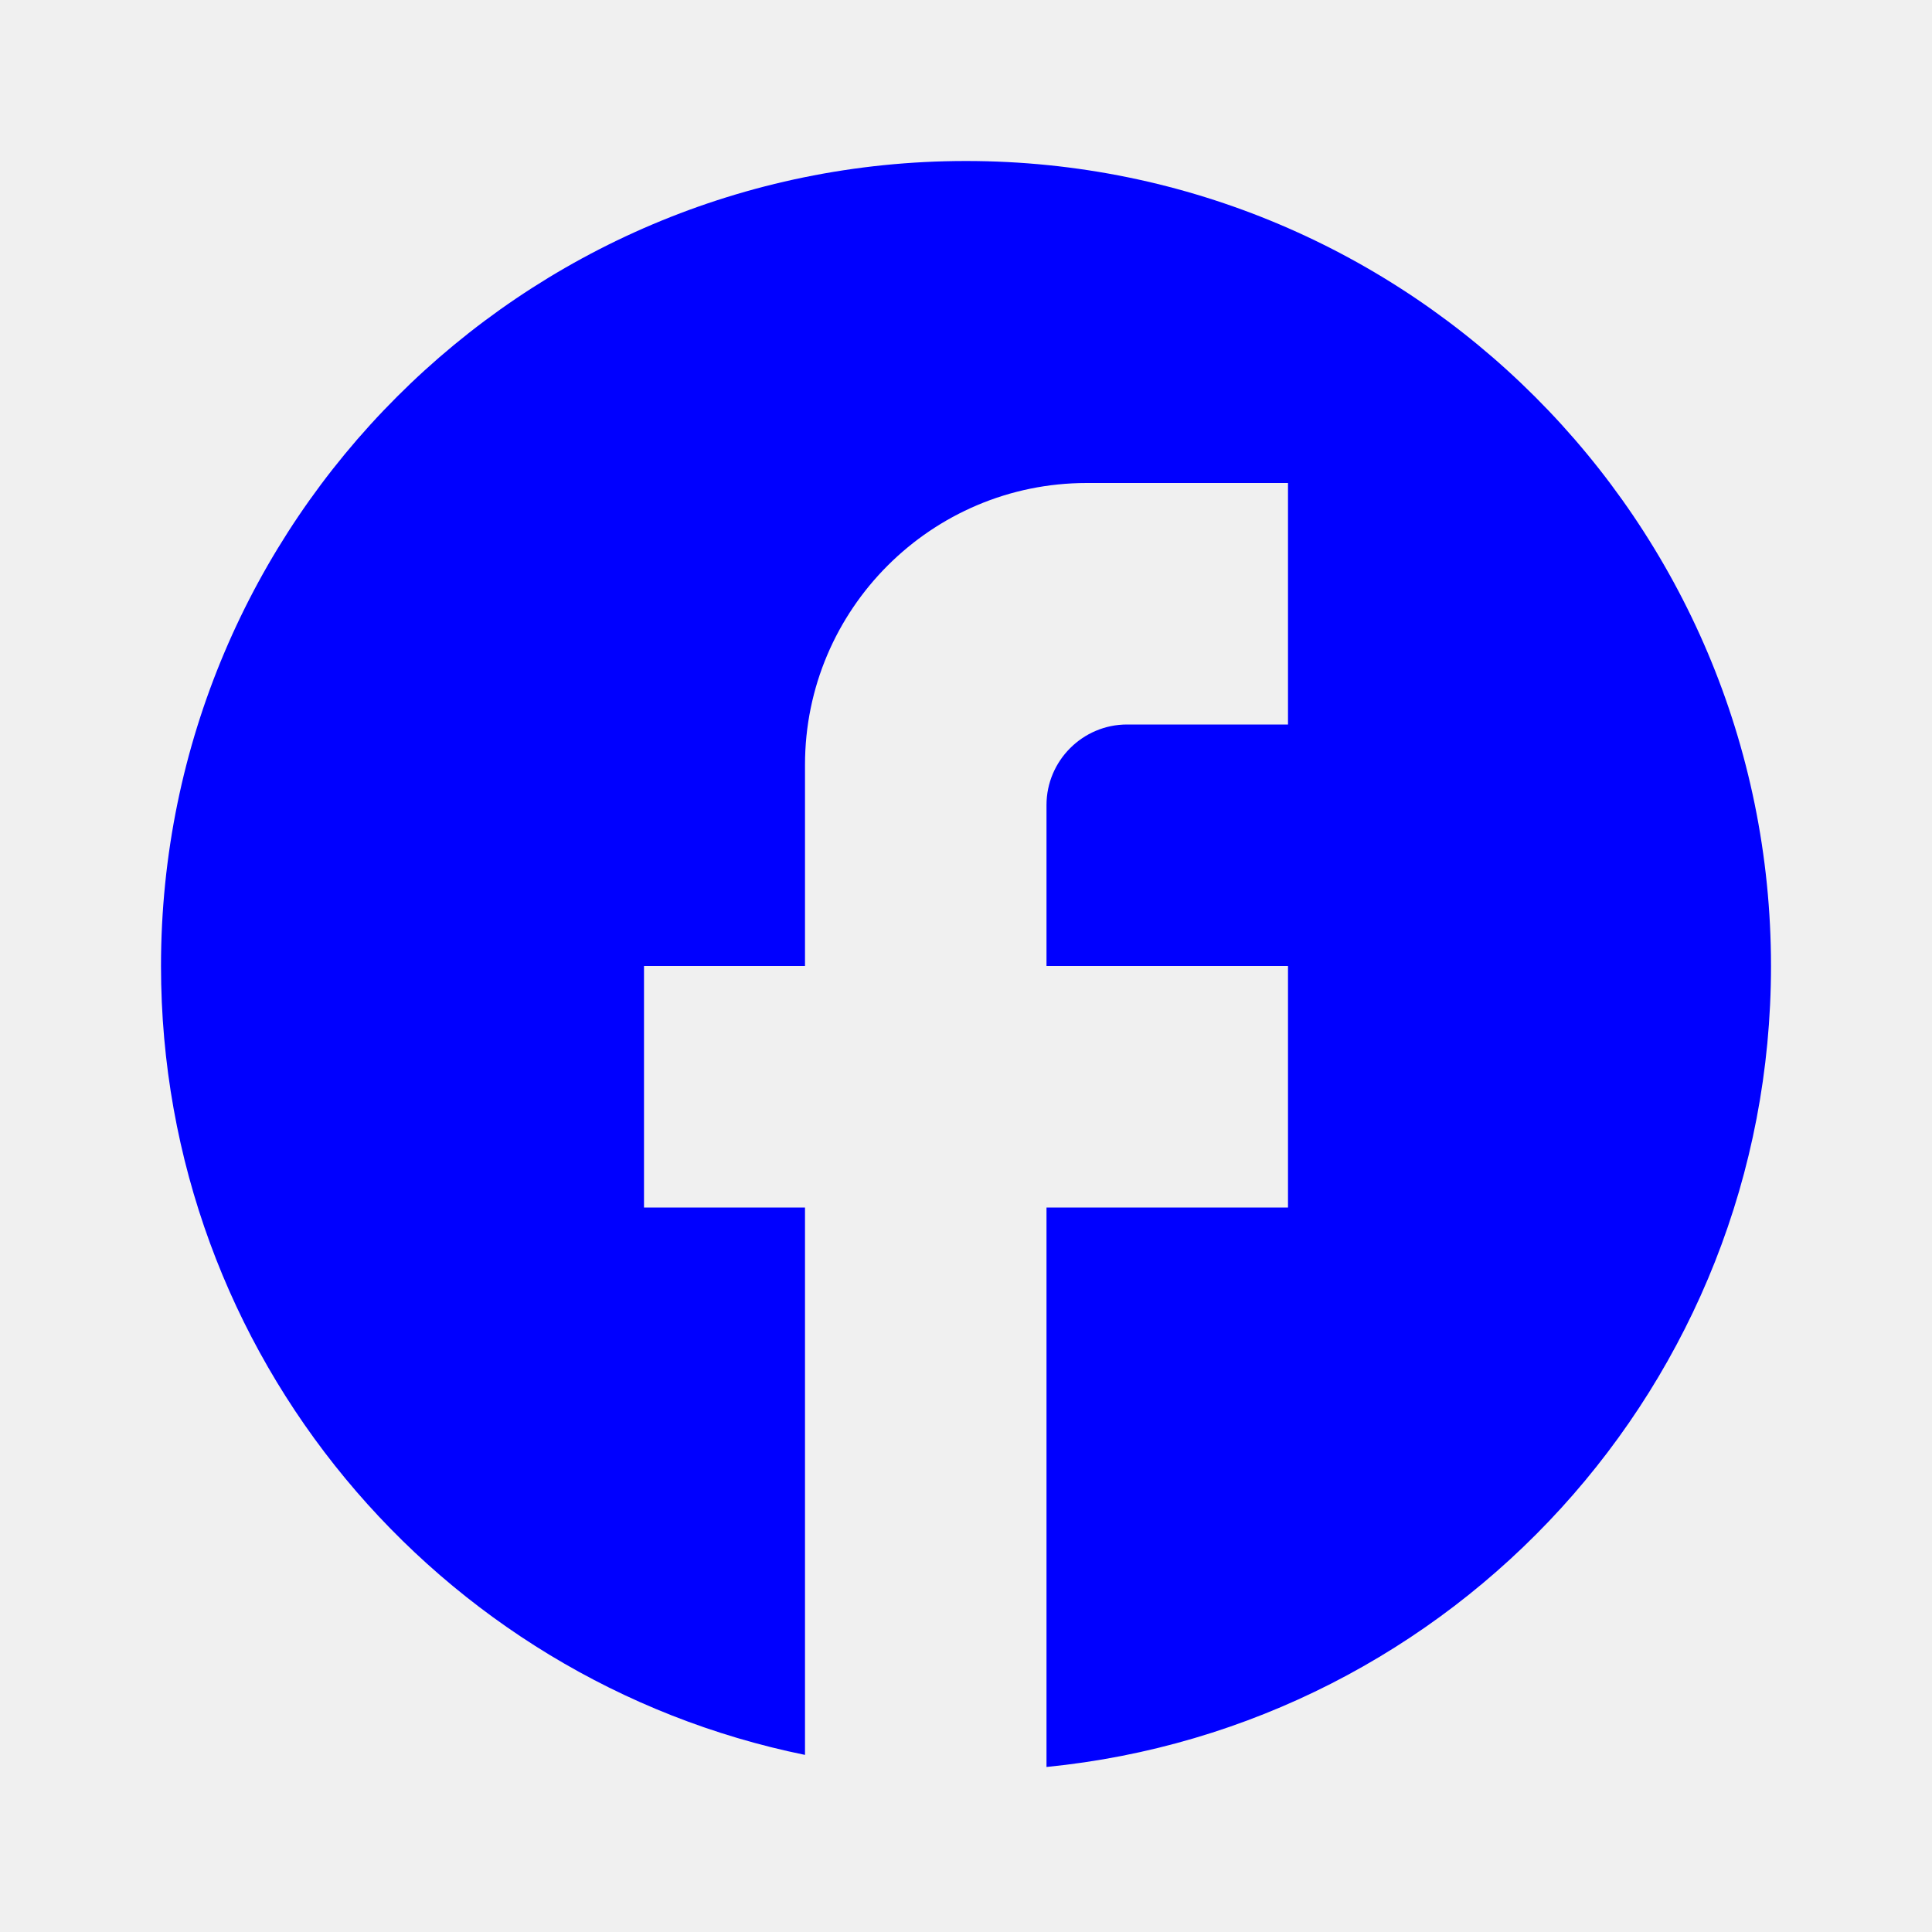
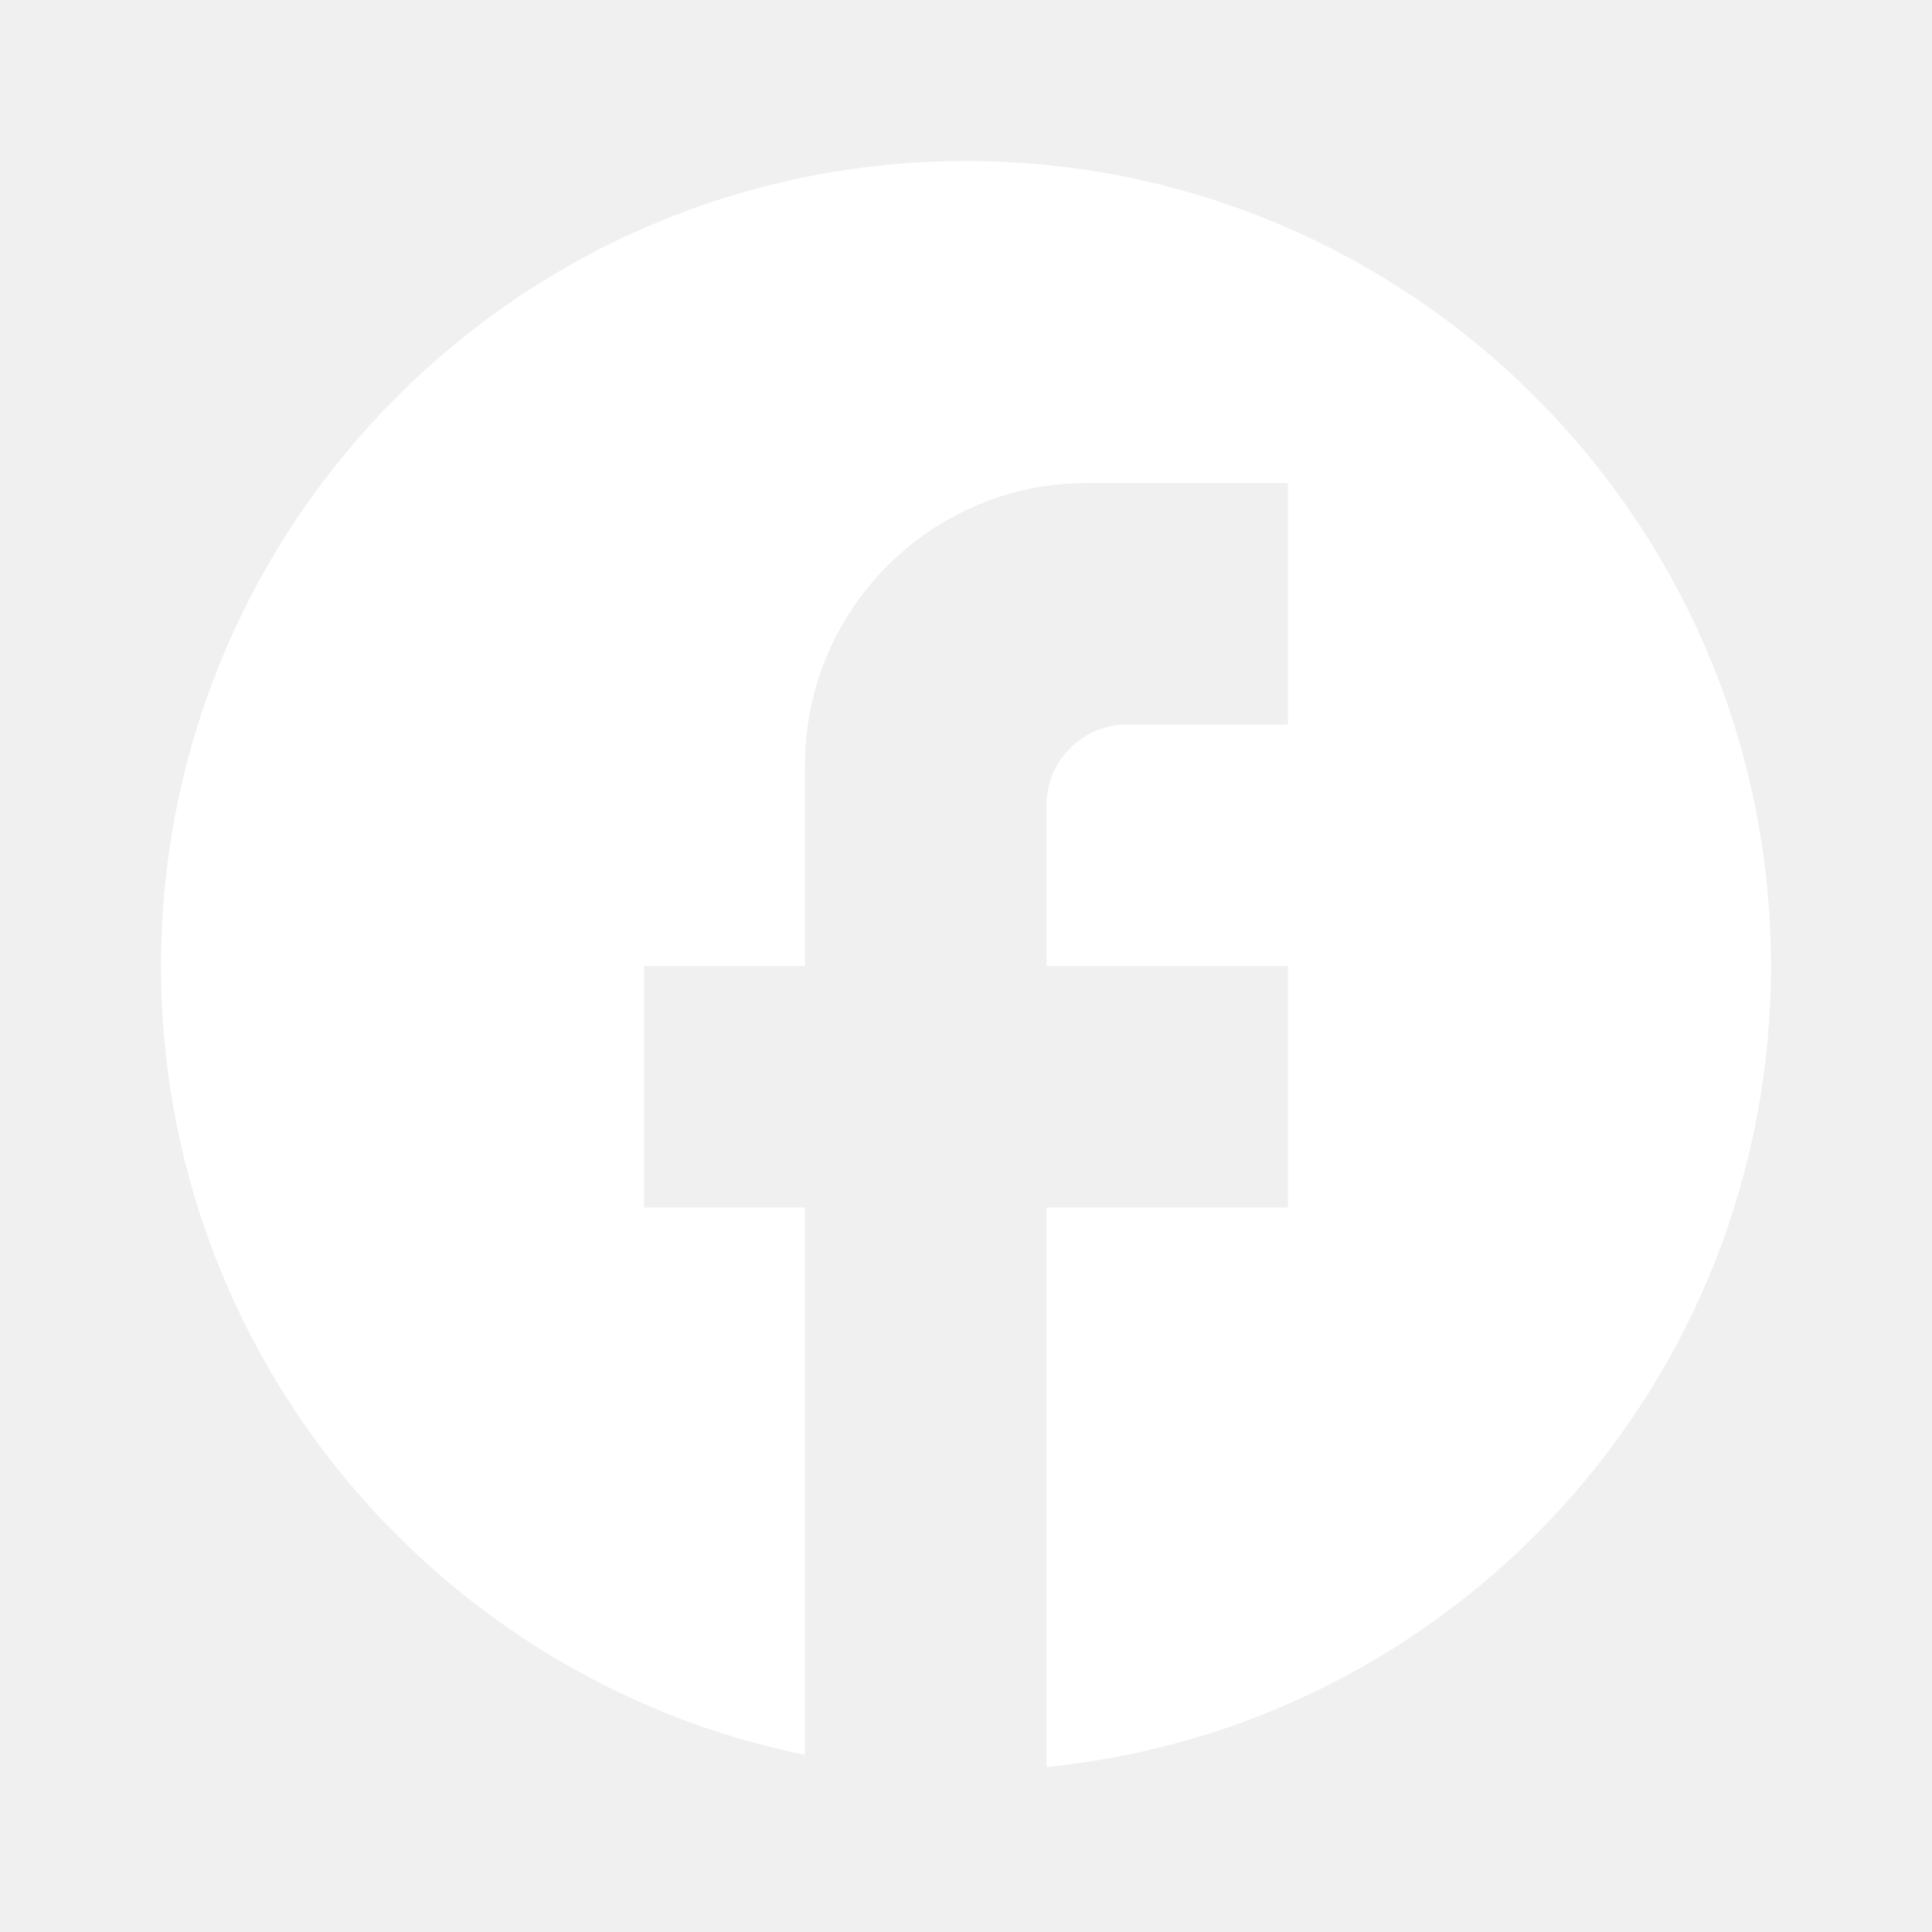
- <svg xmlns="http://www.w3.org/2000/svg" enable-background="new 0 0 24 24" fill="blue" height="24" viewBox="0 0 24 24" width="24">
+ <svg xmlns="http://www.w3.org/2000/svg" enable-background="new 0 0 24 24" fill="white" height="24" viewBox="0 0 24 24" width="24">
  <rect fill="none" height="24" width="24" />
  <path d="M22,12c0-5.52-4.48-10-10-10S2,6.48,2,12c0,4.84,3.44,8.87,8,9.8V15H8v-3h2V9.5C10,7.57,11.57,6,13.5,6H16v3h-2 c-0.55,0-1,0.45-1,1v2h3v3h-3v6.95C18.05,21.45,22,17.19,22,12z" />
</svg>
